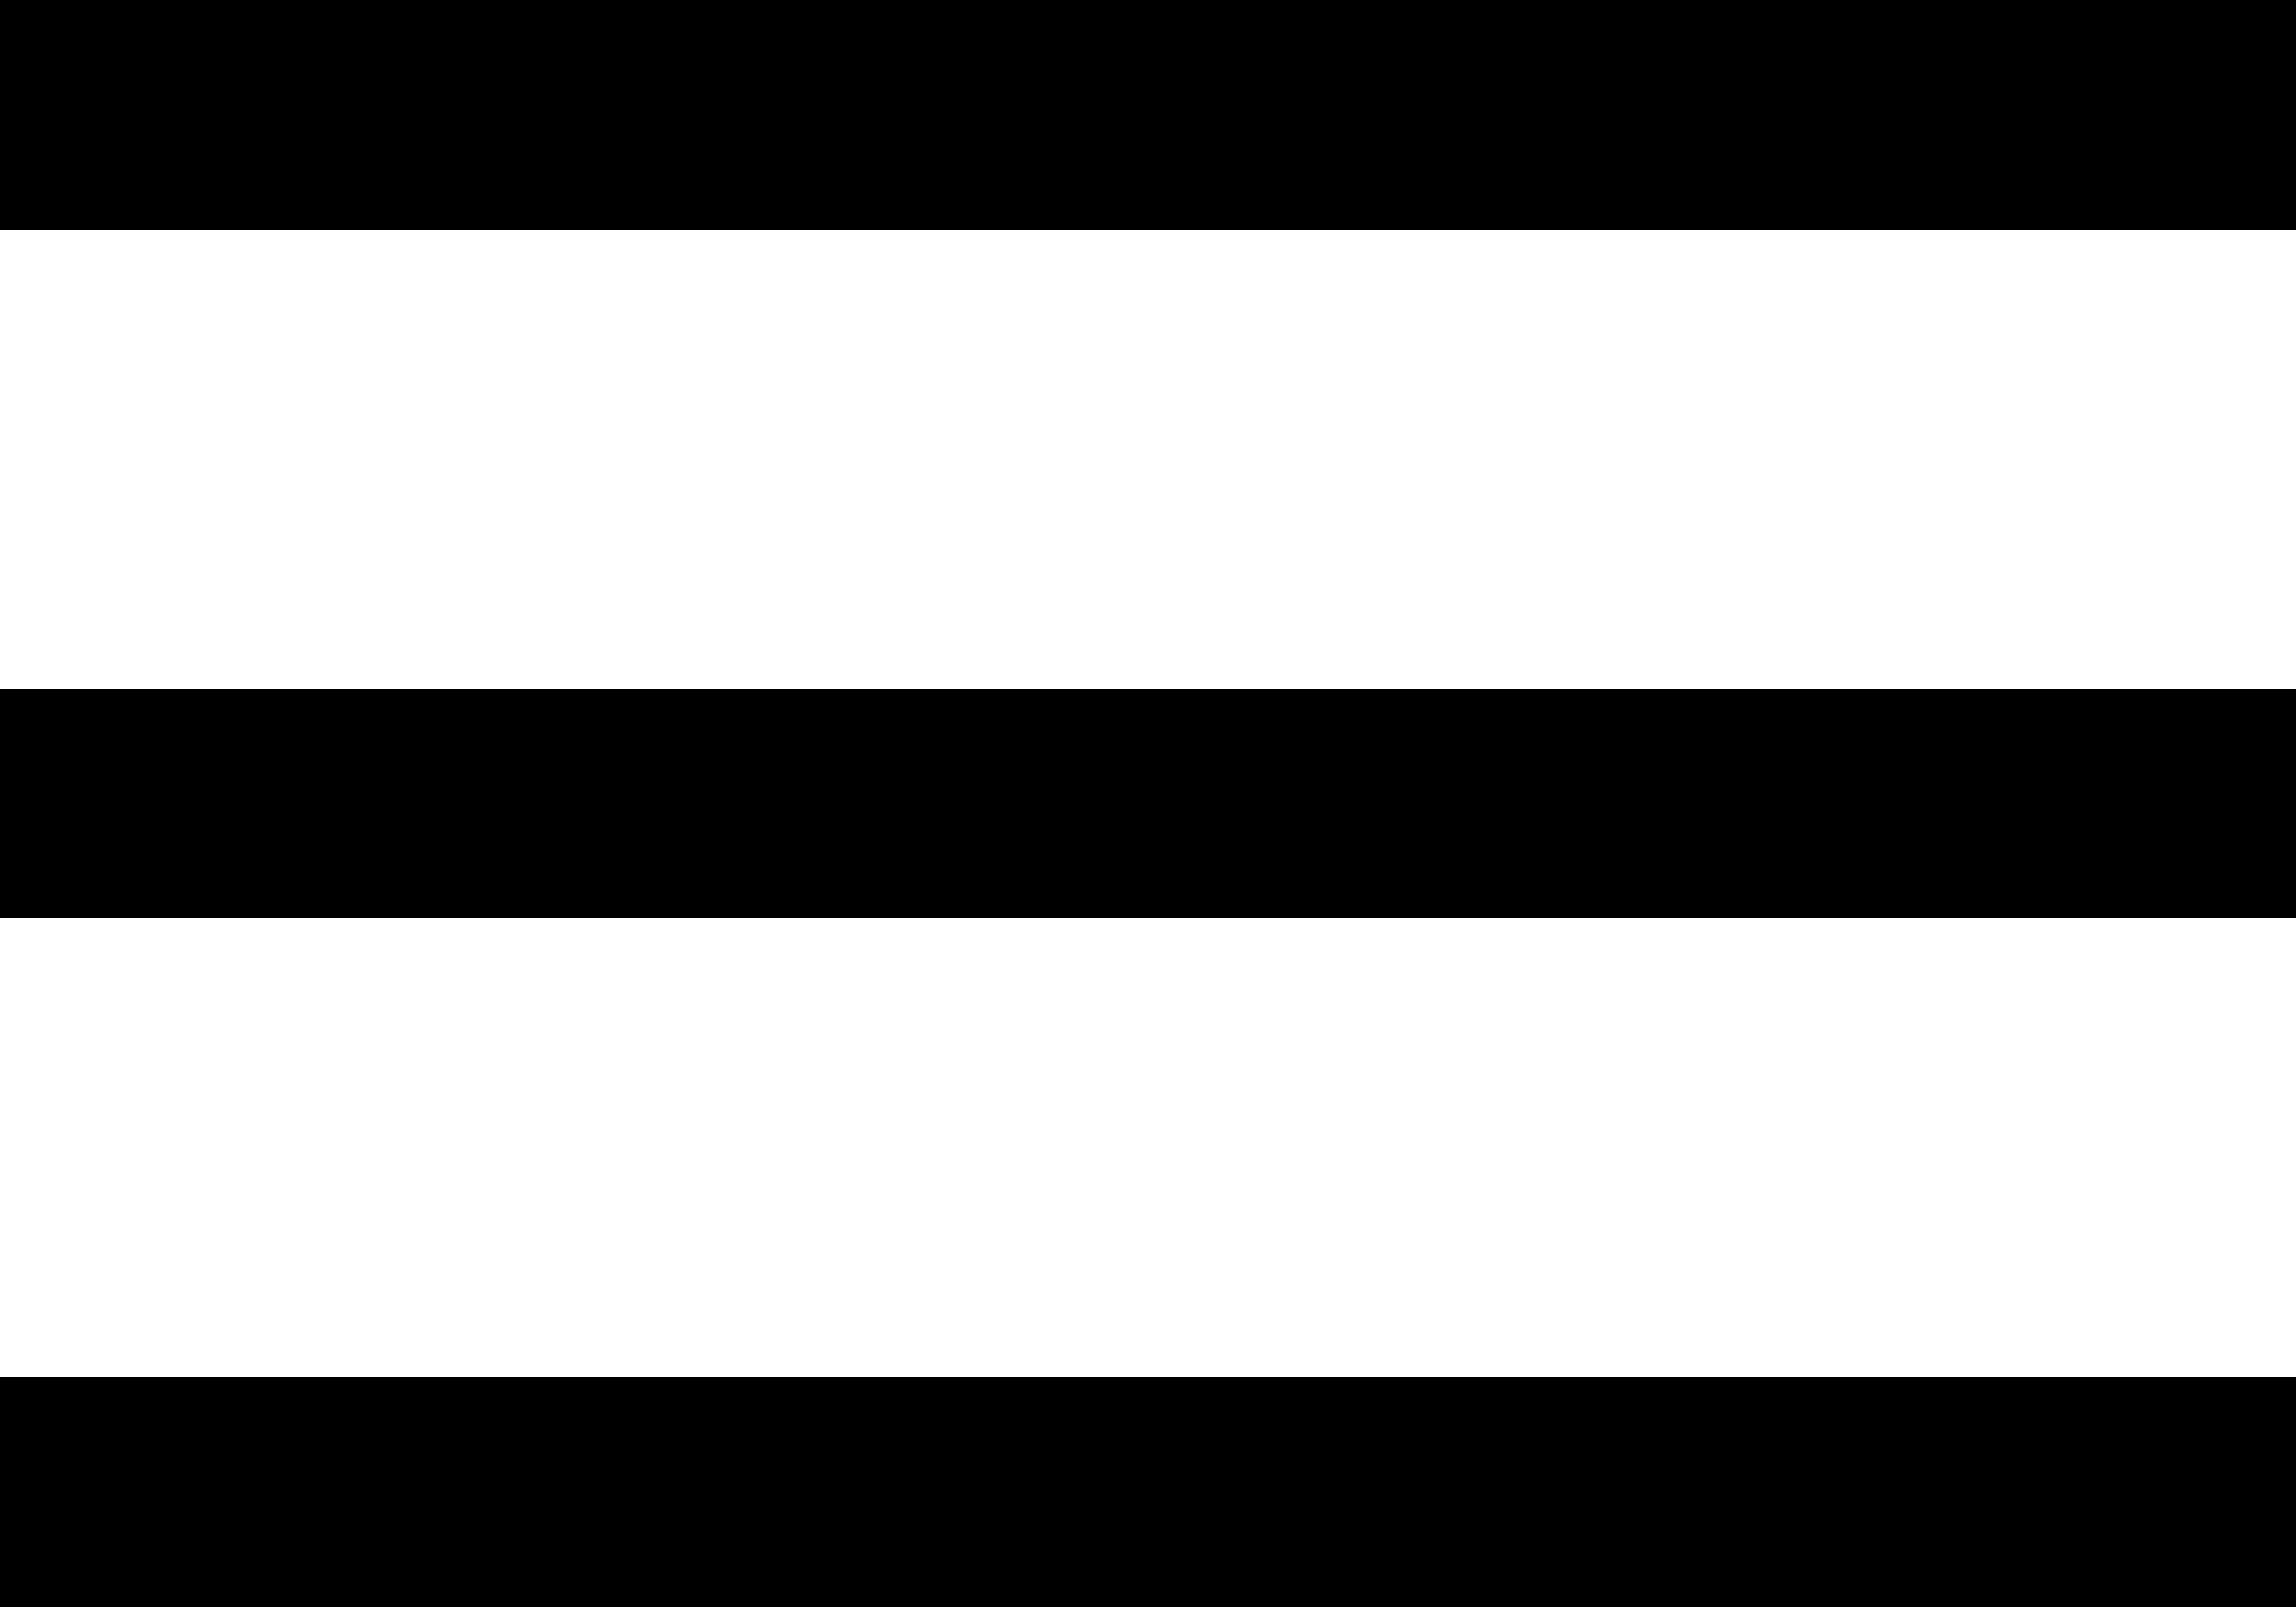
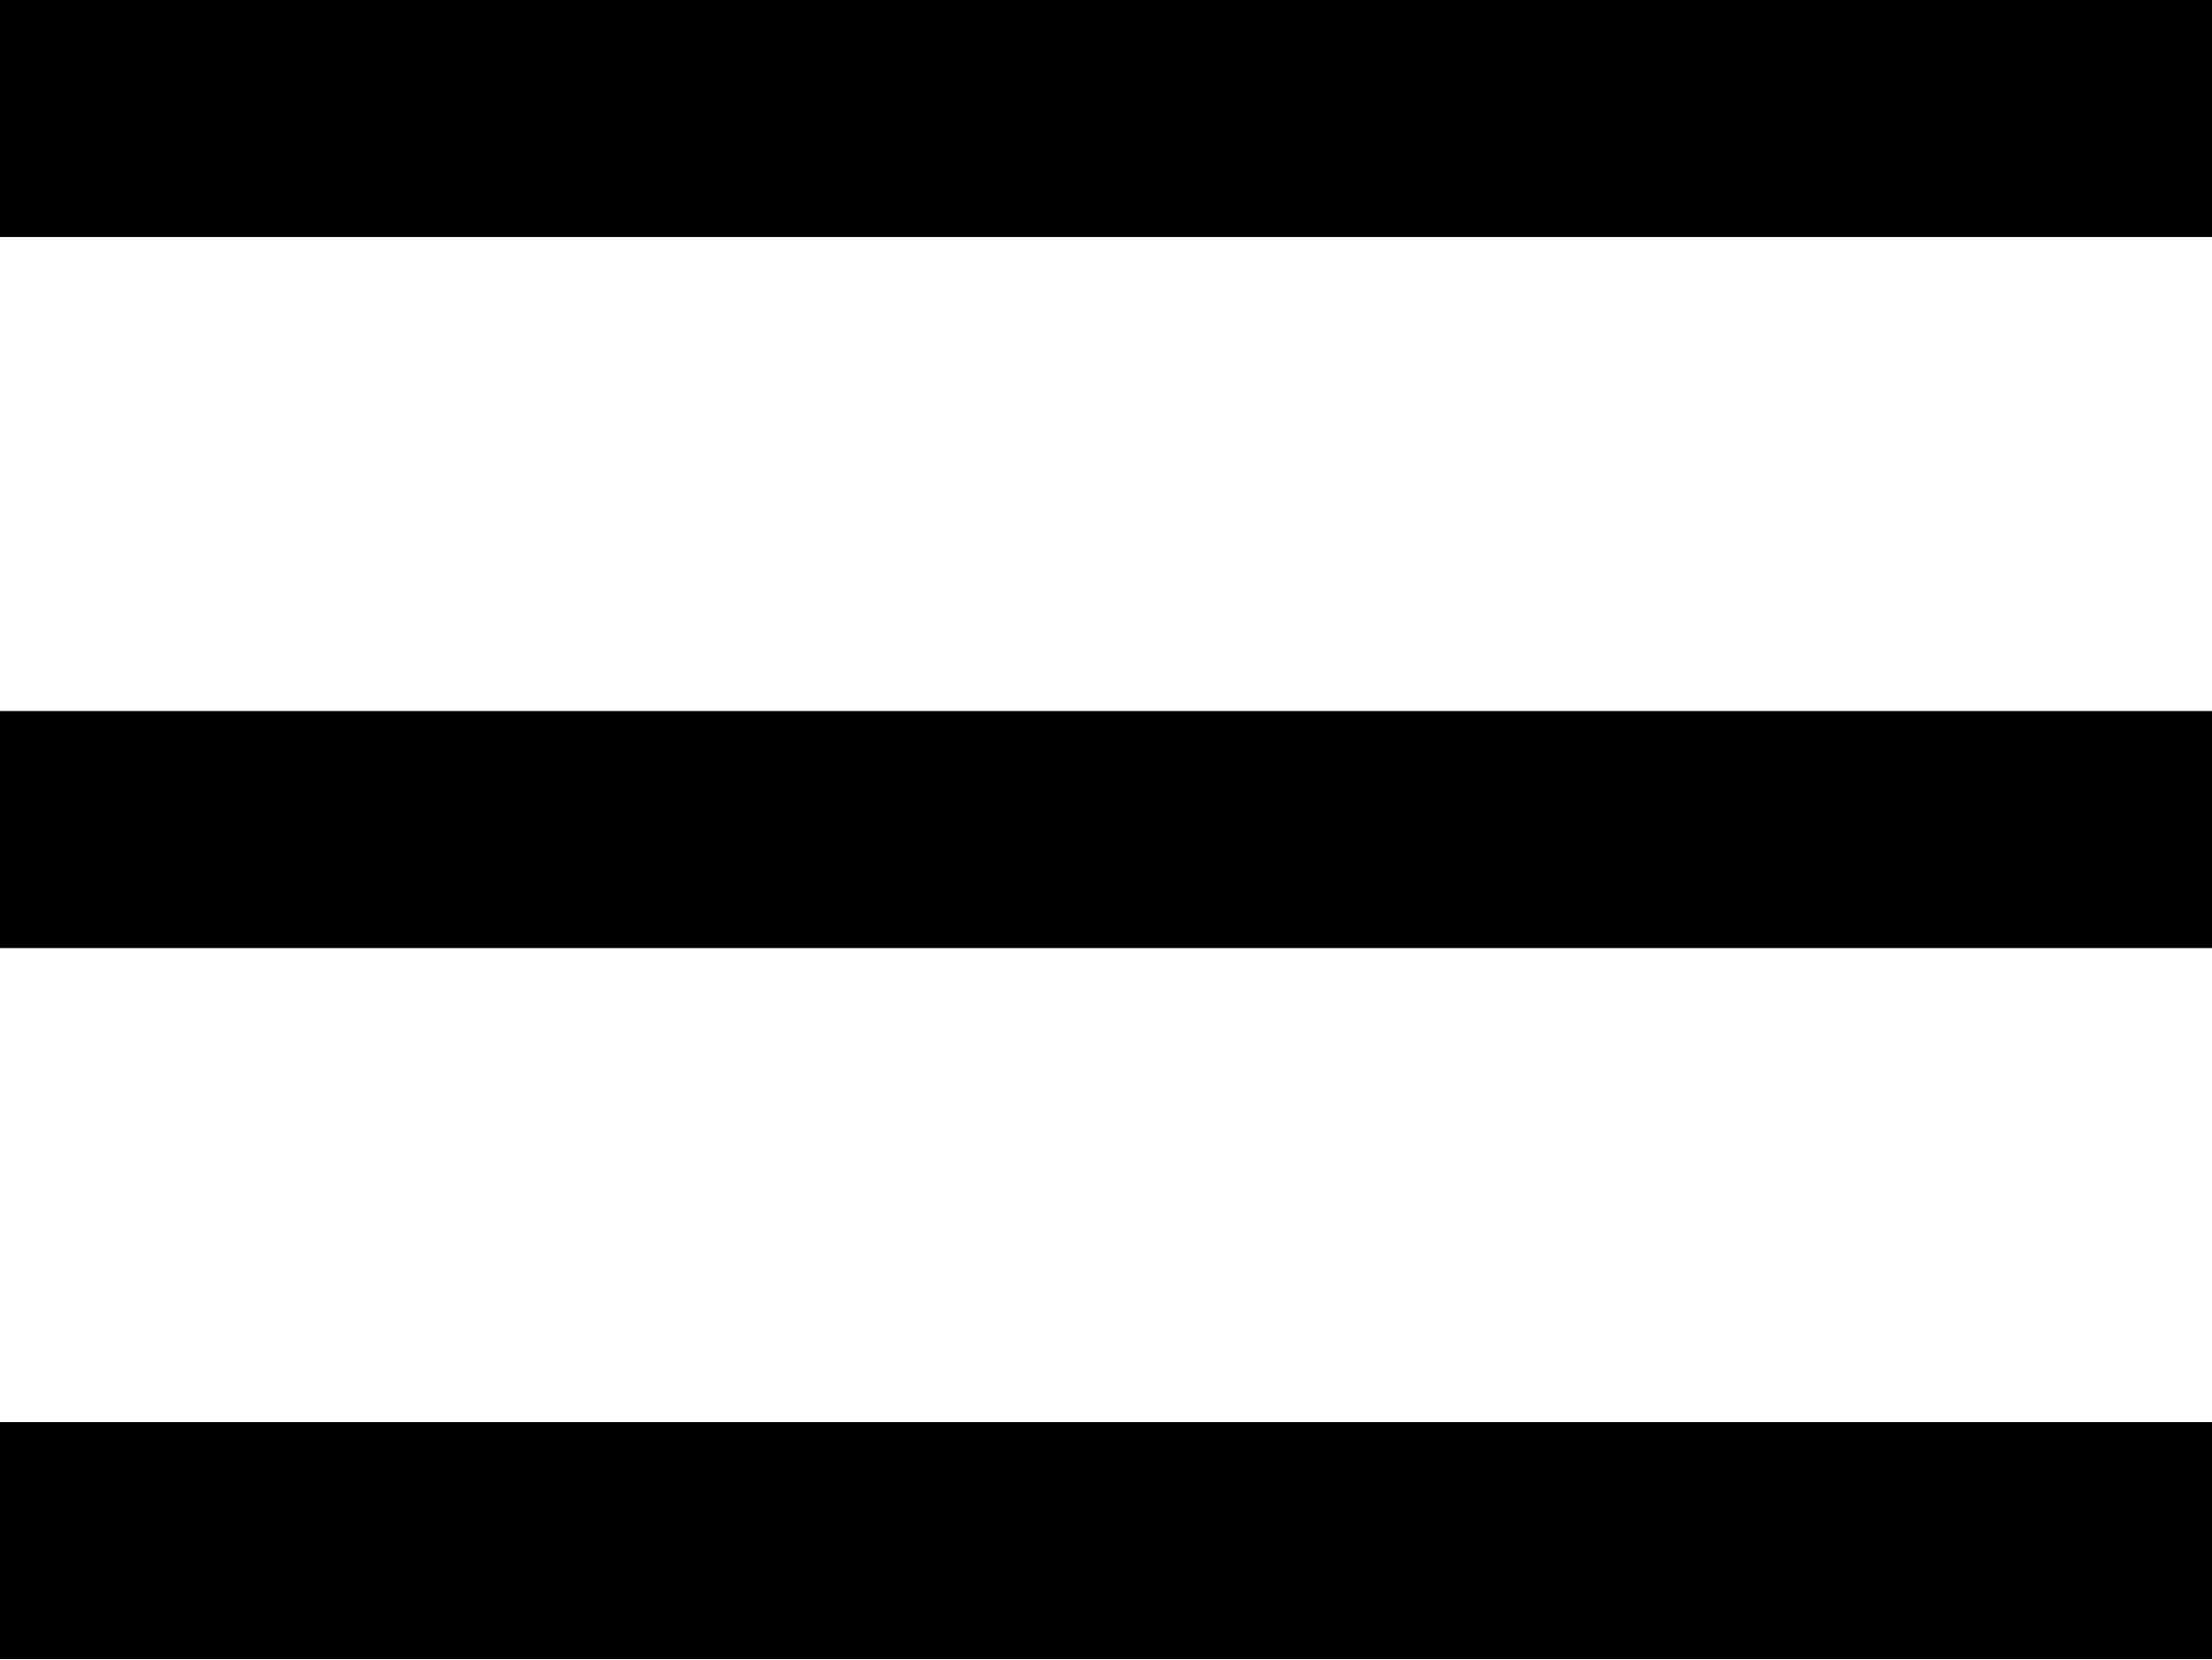
- <svg xmlns="http://www.w3.org/2000/svg" width="30" height="21" viewBox="0 0 30 21" fill="none">
-   <rect width="30" height="3" fill="black" />
-   <rect y="9" width="30" height="3" fill="black" />
-   <rect y="18" width="30" height="3" fill="black" />
+ <svg xmlns="http://www.w3.org/2000/svg" width="28" height="21" viewBox="0 0 28 21" fill="none">
+   <rect width="28" height="3" fill="black" />
+   <rect y="9" width="28" height="3" fill="black" />
+   <rect y="18" width="28" height="3" fill="black" />
</svg>
